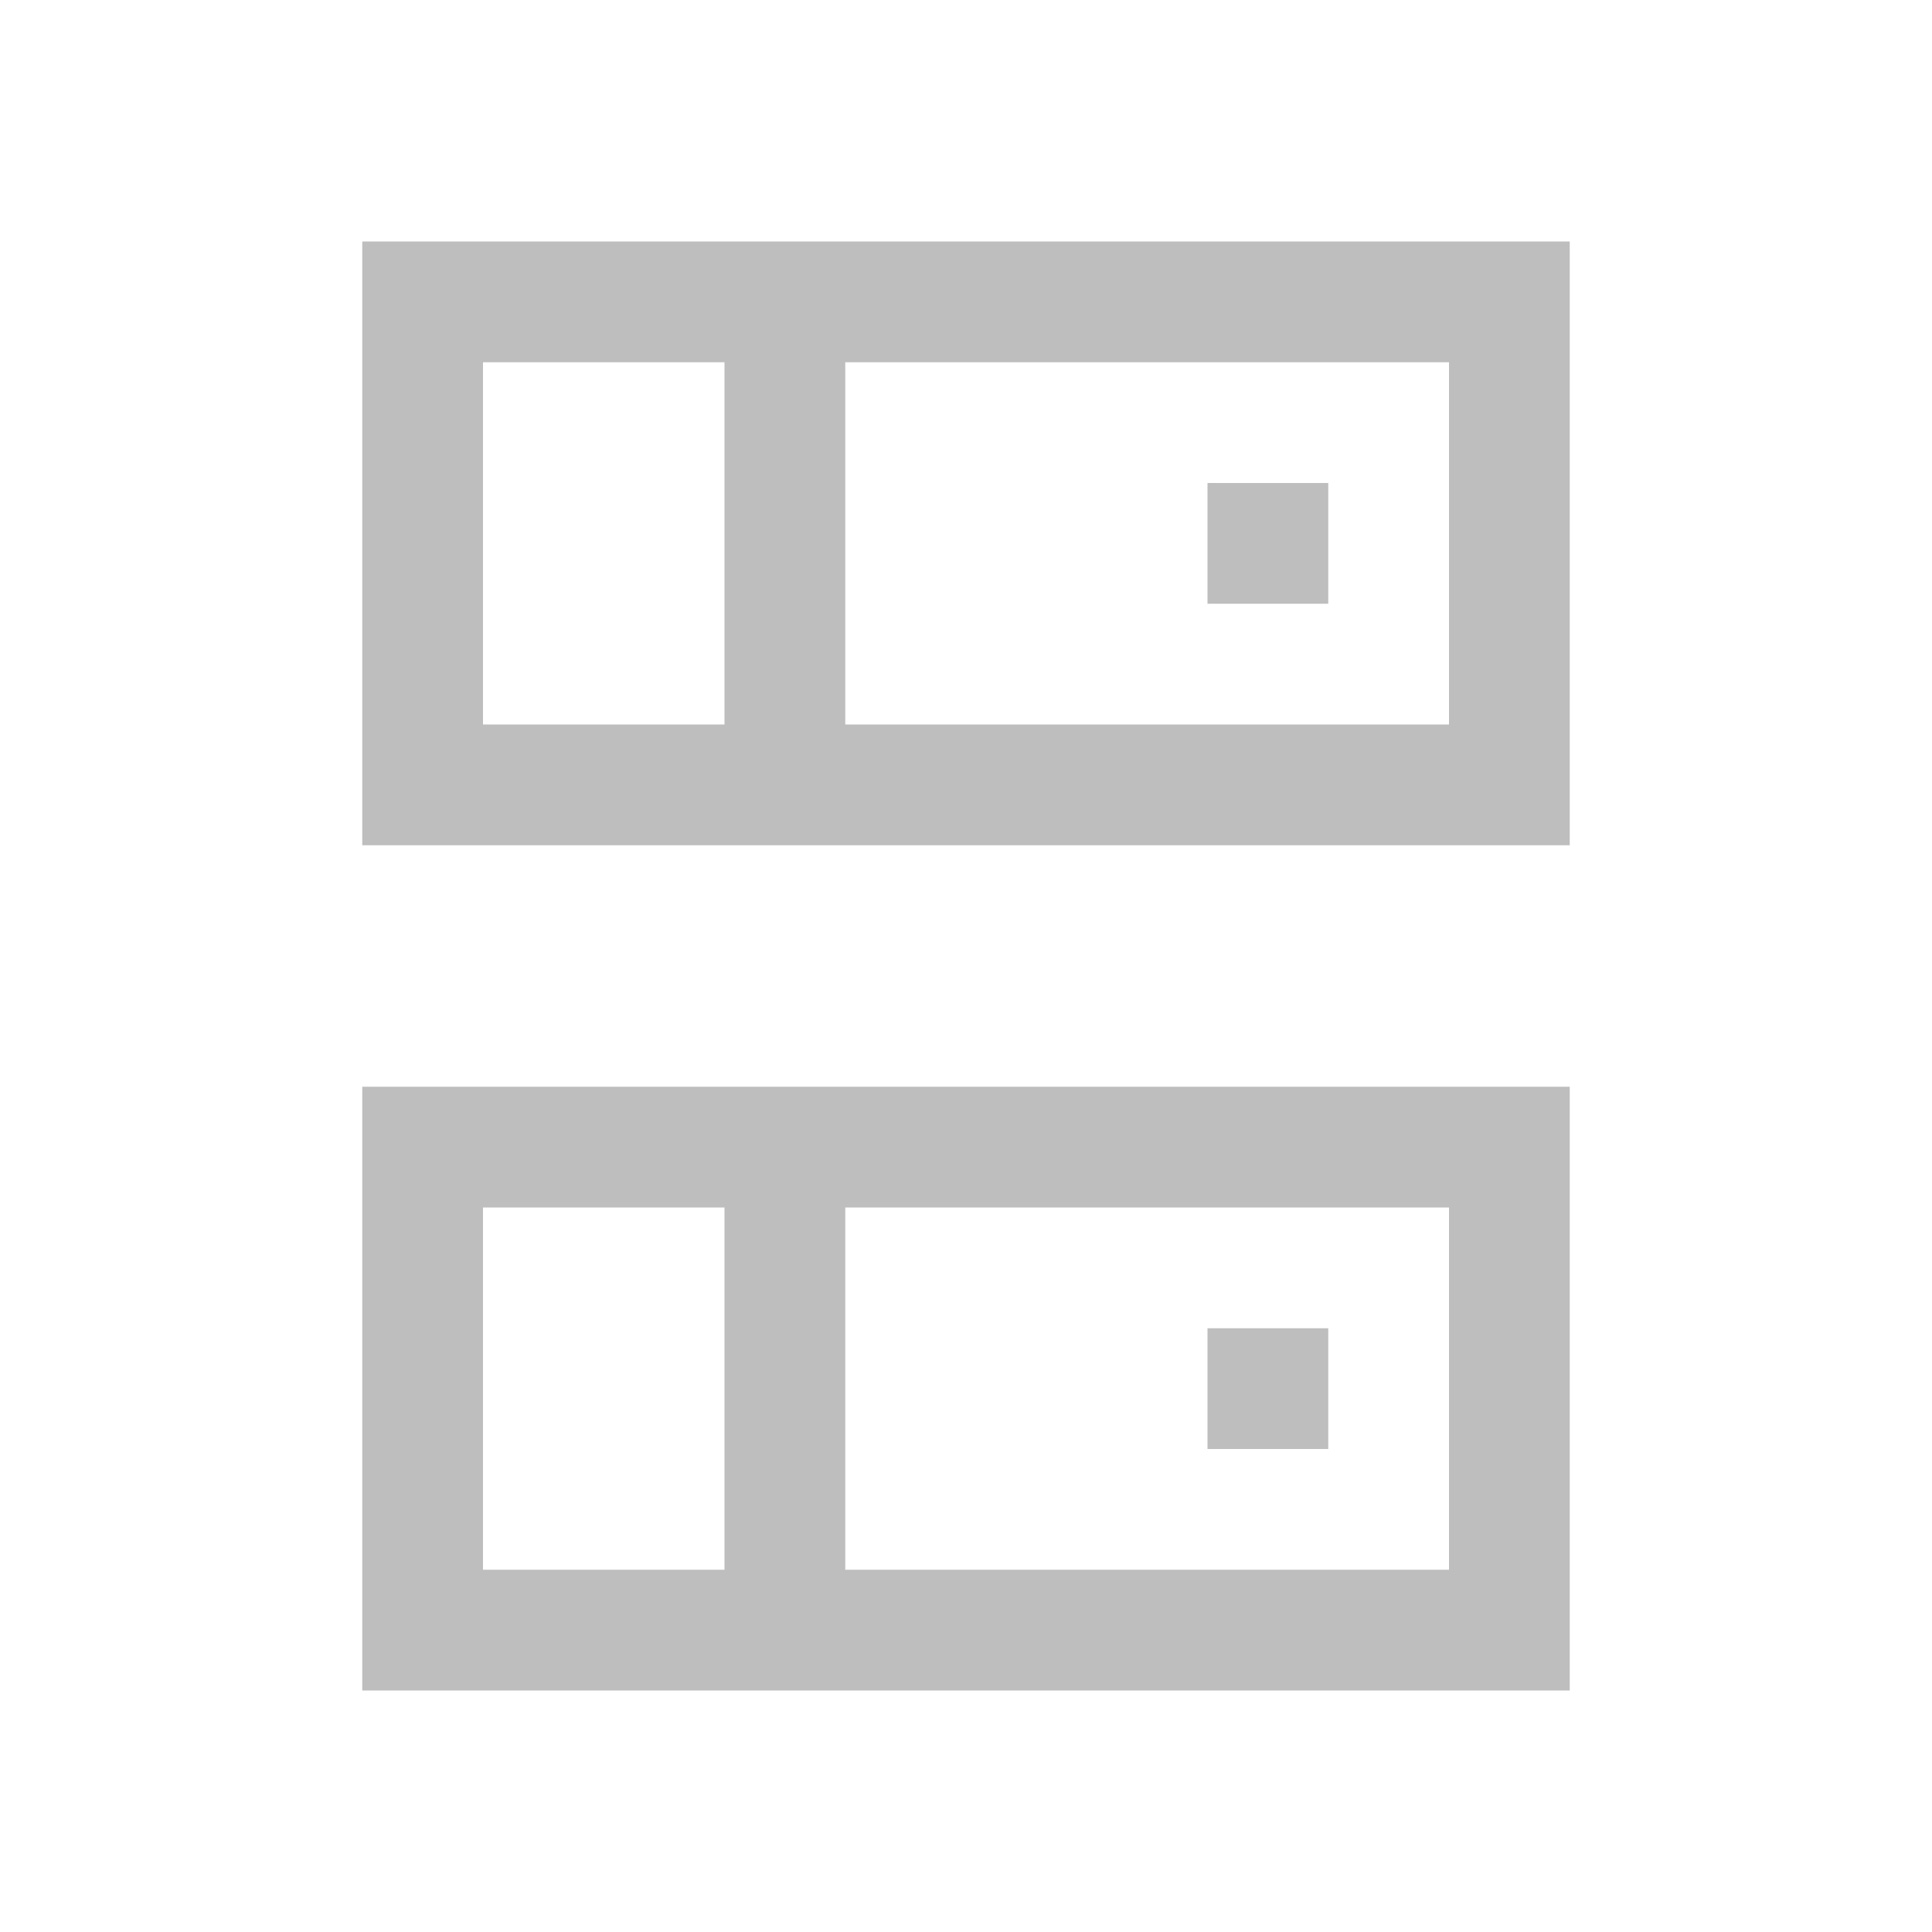
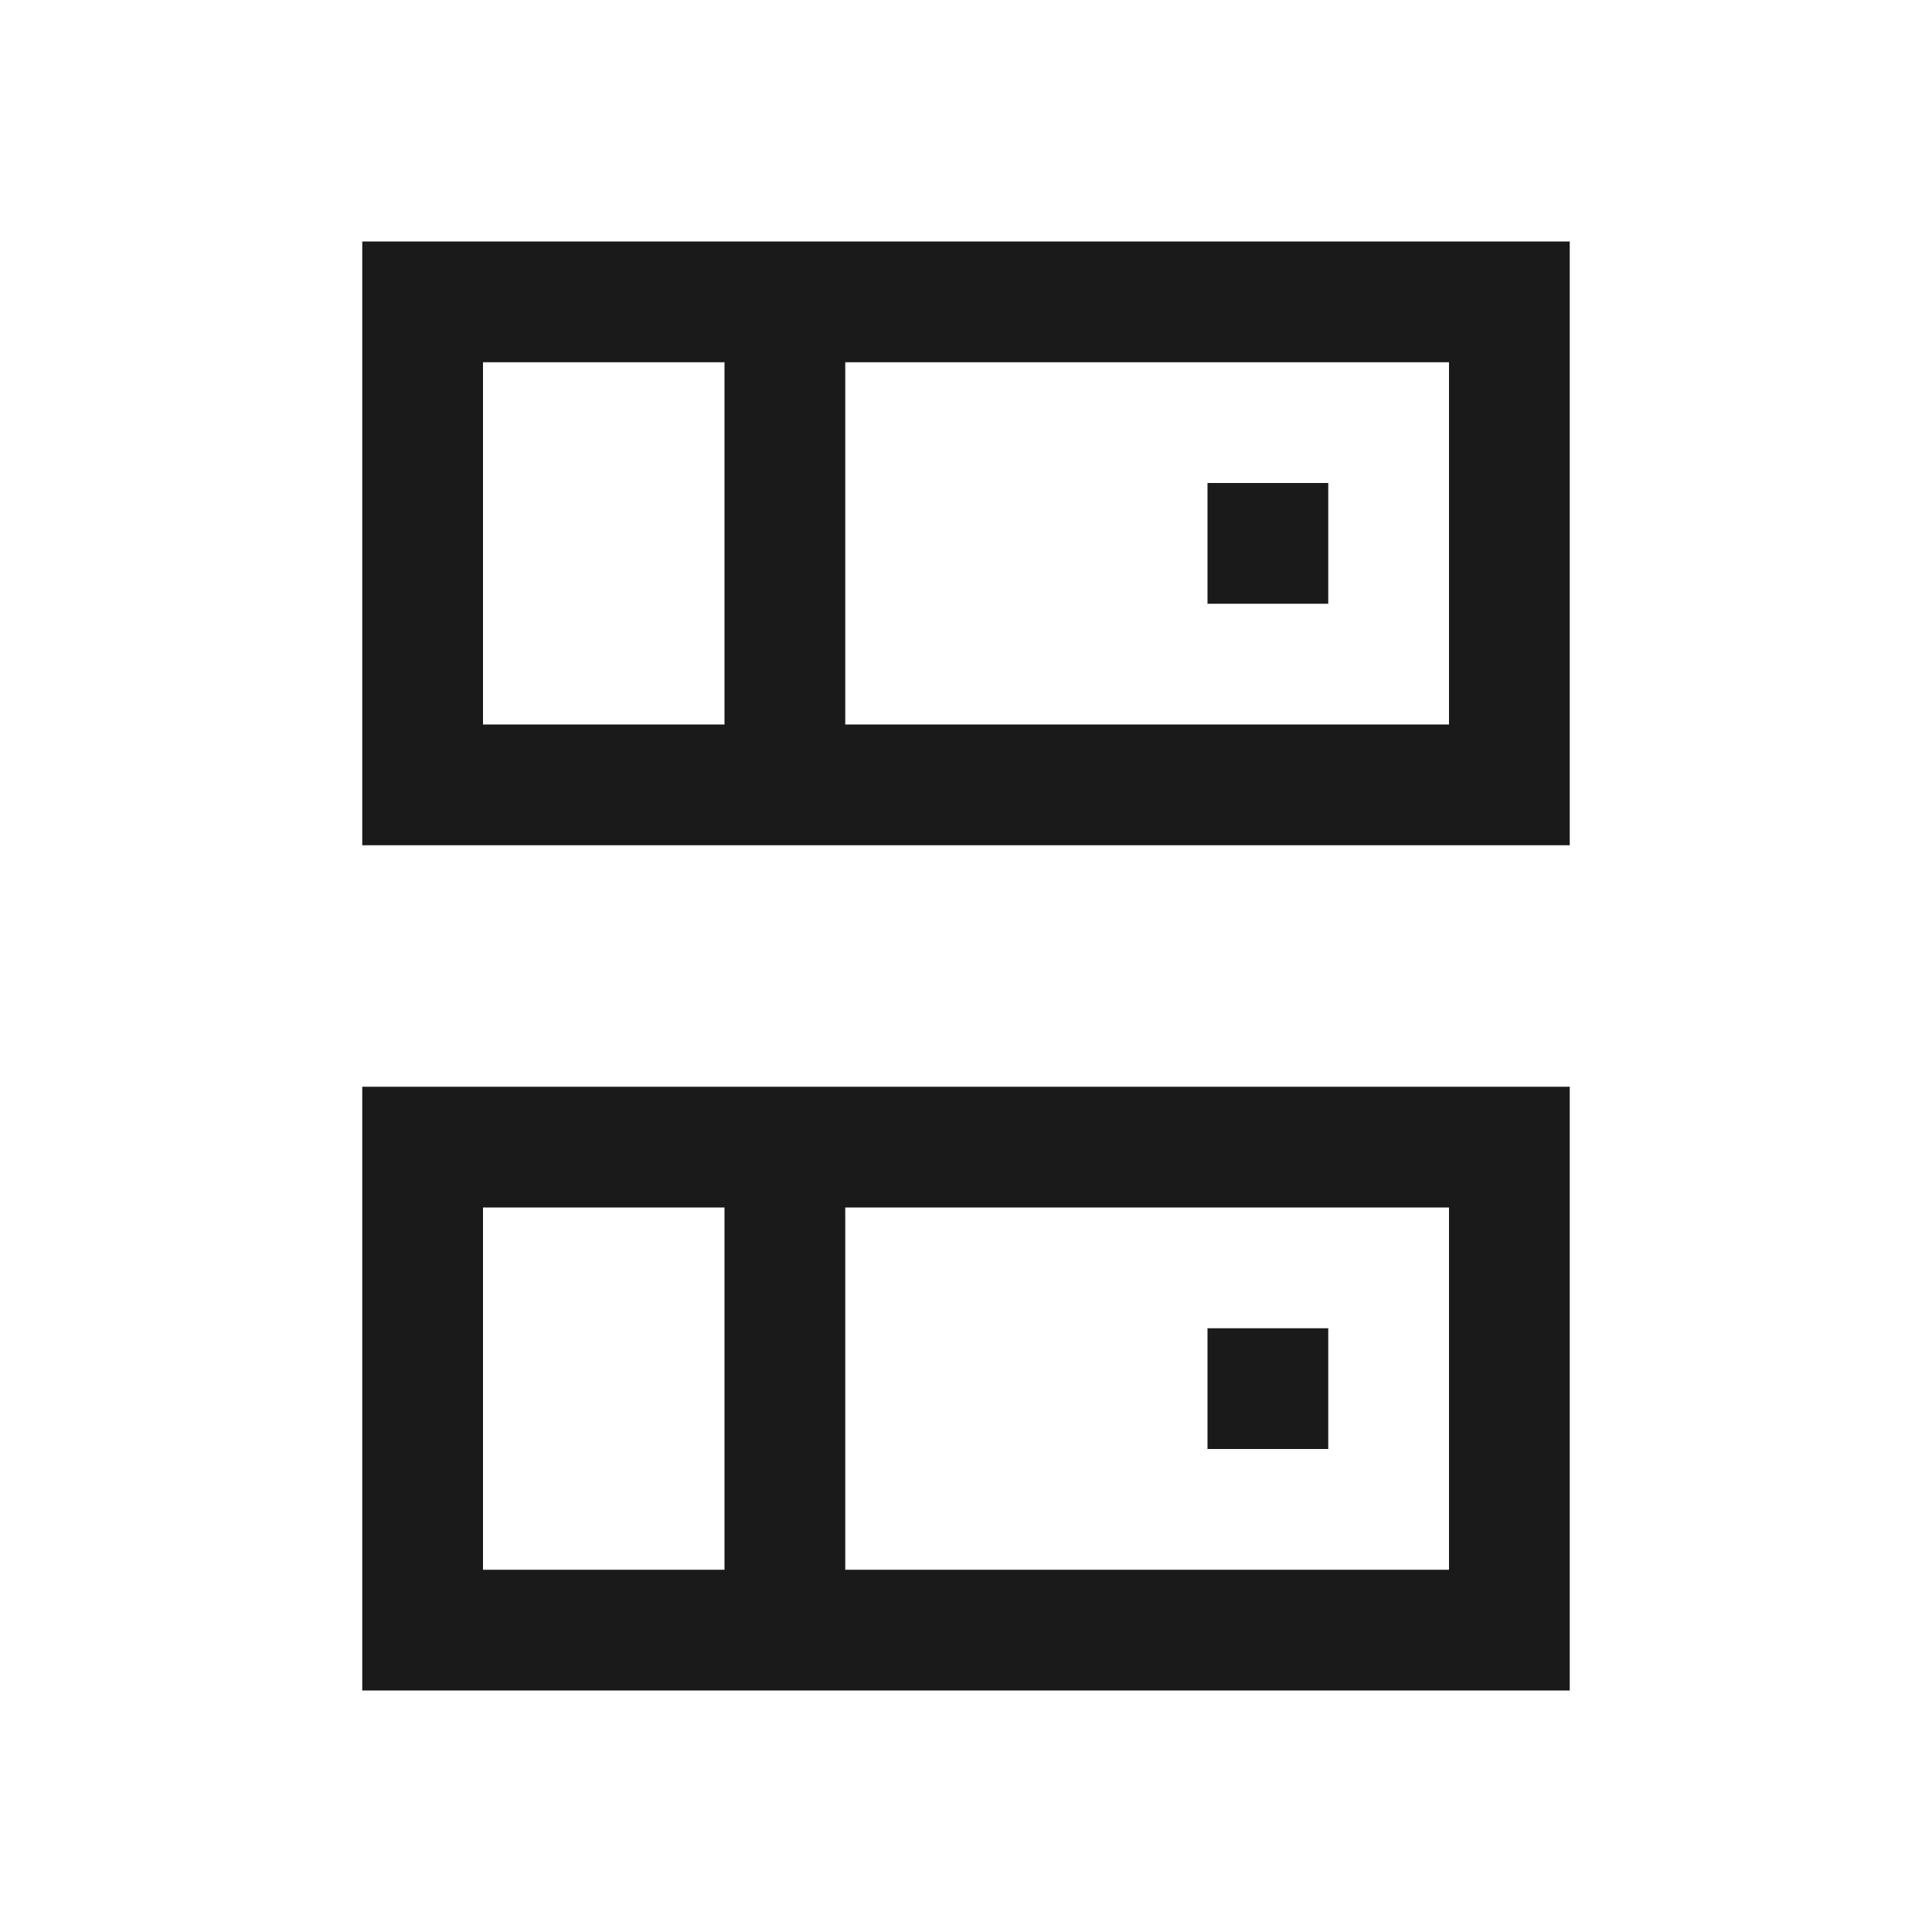
- <svg xmlns="http://www.w3.org/2000/svg" height="16" width="16">
-   <path d="M 3 2 L 3 5 L 3 6 L 3 7 L 13 7 L 13 6 L 13 5 L 13 2 L 3 2 z M 4 3 L 6 3 L 6 5 L 6 6 L 4 6 L 4 5 L 4 3 z M 7 3 L 12 3 L 12 5 L 12 6 L 7 6 L 7 5 L 7 3 z M 10 4 L 10 5 L 11 5 L 11 4 L 10 4 z M 3 9 L 3 12 L 3 13 L 3 14 L 13 14 L 13 13 L 13 12 L 13 9 L 3 9 z M 4 10 L 6 10 L 6 12 L 6 13 L 4 13 L 4 12 L 4 10 z M 7 10 L 12 10 L 12 12 L 12 13 L 7 13 L 7 12 L 7 10 z M 10 11 L 10 12 L 11 12 L 11 11 L 10 11 z " fill="#bebebe" fill-opacity="1" stroke="none" opacity="1" transform="matrix(1 0 0 1 0 0)" />
+ <svg xmlns="http://www.w3.org/2000/svg" height="16" width="16" id="svg3107" version="1.1">
+   <defs id="defs3113" />
+   <path d="M 3 2 L 3 5 L 3 6 L 3 7 L 13 7 L 13 6 L 13 5 L 13 2 L 3 2 z M 4 3 L 6 3 L 6 5 L 6 6 L 4 6 L 4 5 L 4 3 z M 7 3 L 12 3 L 12 5 L 12 6 L 7 6 L 7 5 L 7 3 z M 10 4 L 10 5 L 11 5 L 11 4 L 10 4 z M 3 9 L 3 12 L 3 13 L 3 14 L 13 14 L 13 13 L 13 12 L 13 9 L 3 9 z M 4 10 L 6 10 L 6 12 L 6 13 L 4 13 L 4 12 L 4 10 z M 7 10 L 12 10 L 12 12 L 12 13 L 7 13 L 7 12 L 7 10 z M 10 11 L 10 12 L 11 12 L 11 11 L 10 11 z " fill="#bebebe" fill-opacity="1" stroke="none" opacity="1" transform="matrix(1 0 0 1 0 0)" id="path3109" style="fill:#1a1a1a" />
</svg>
